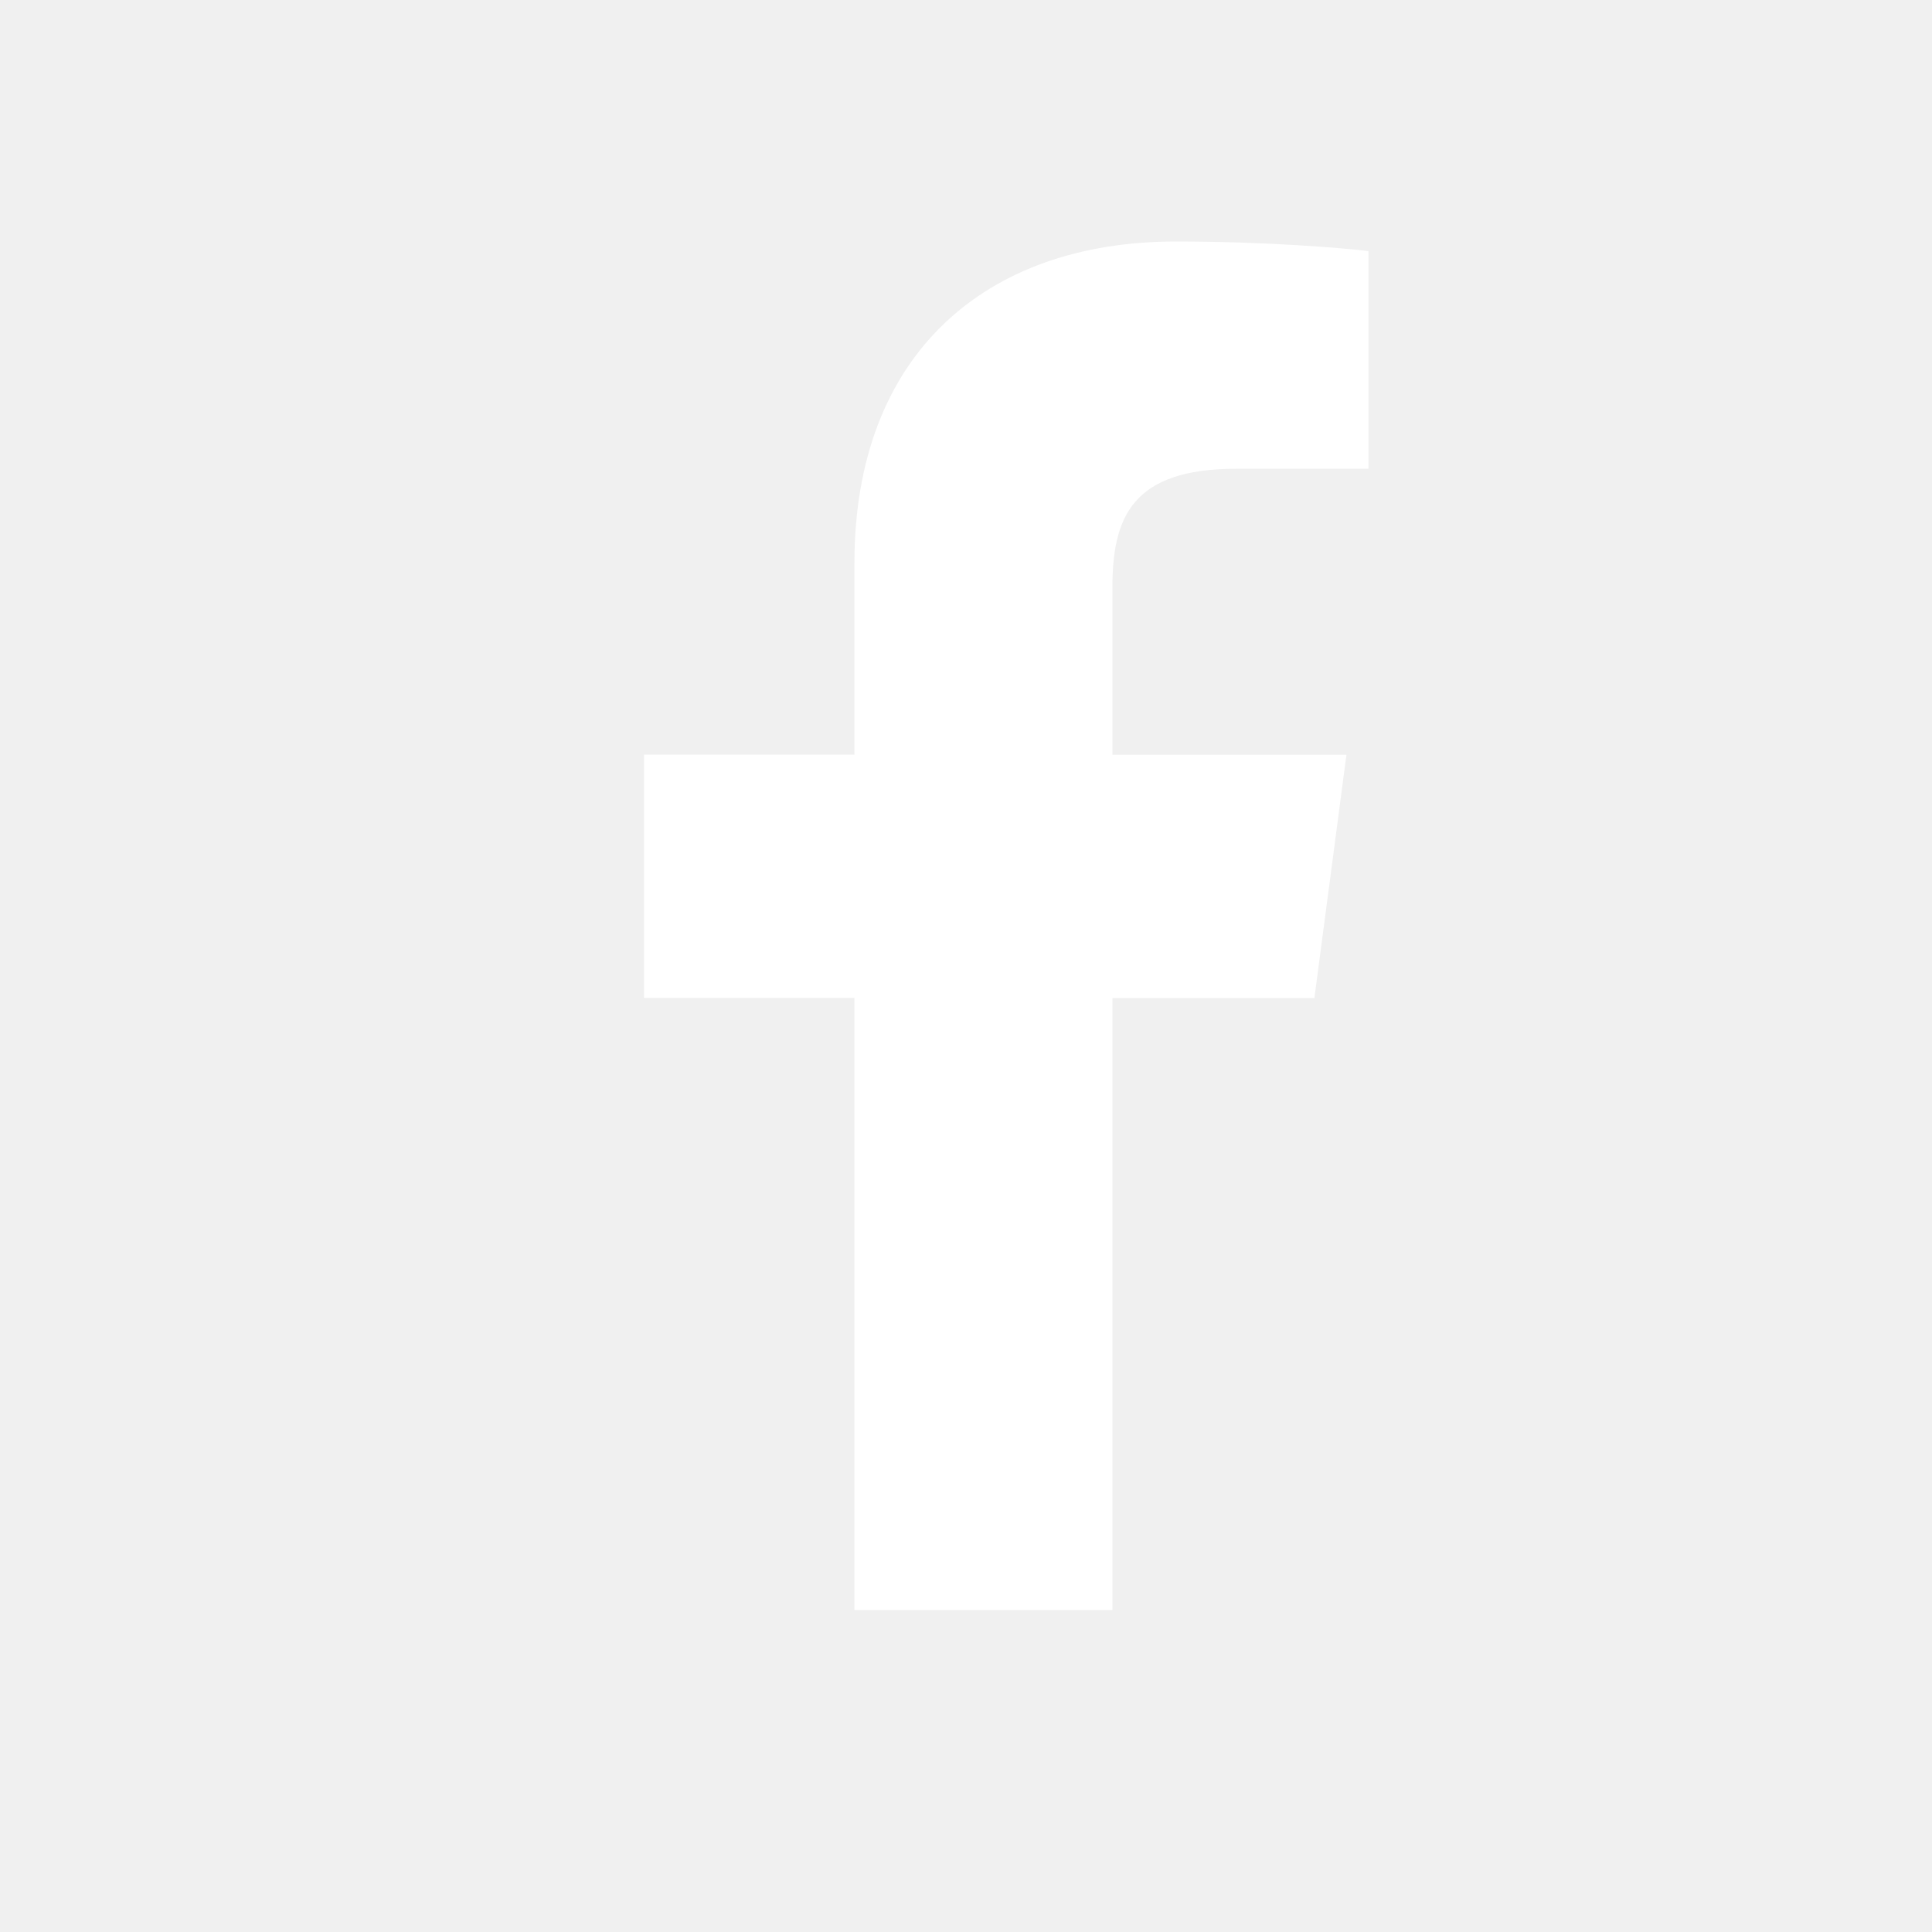
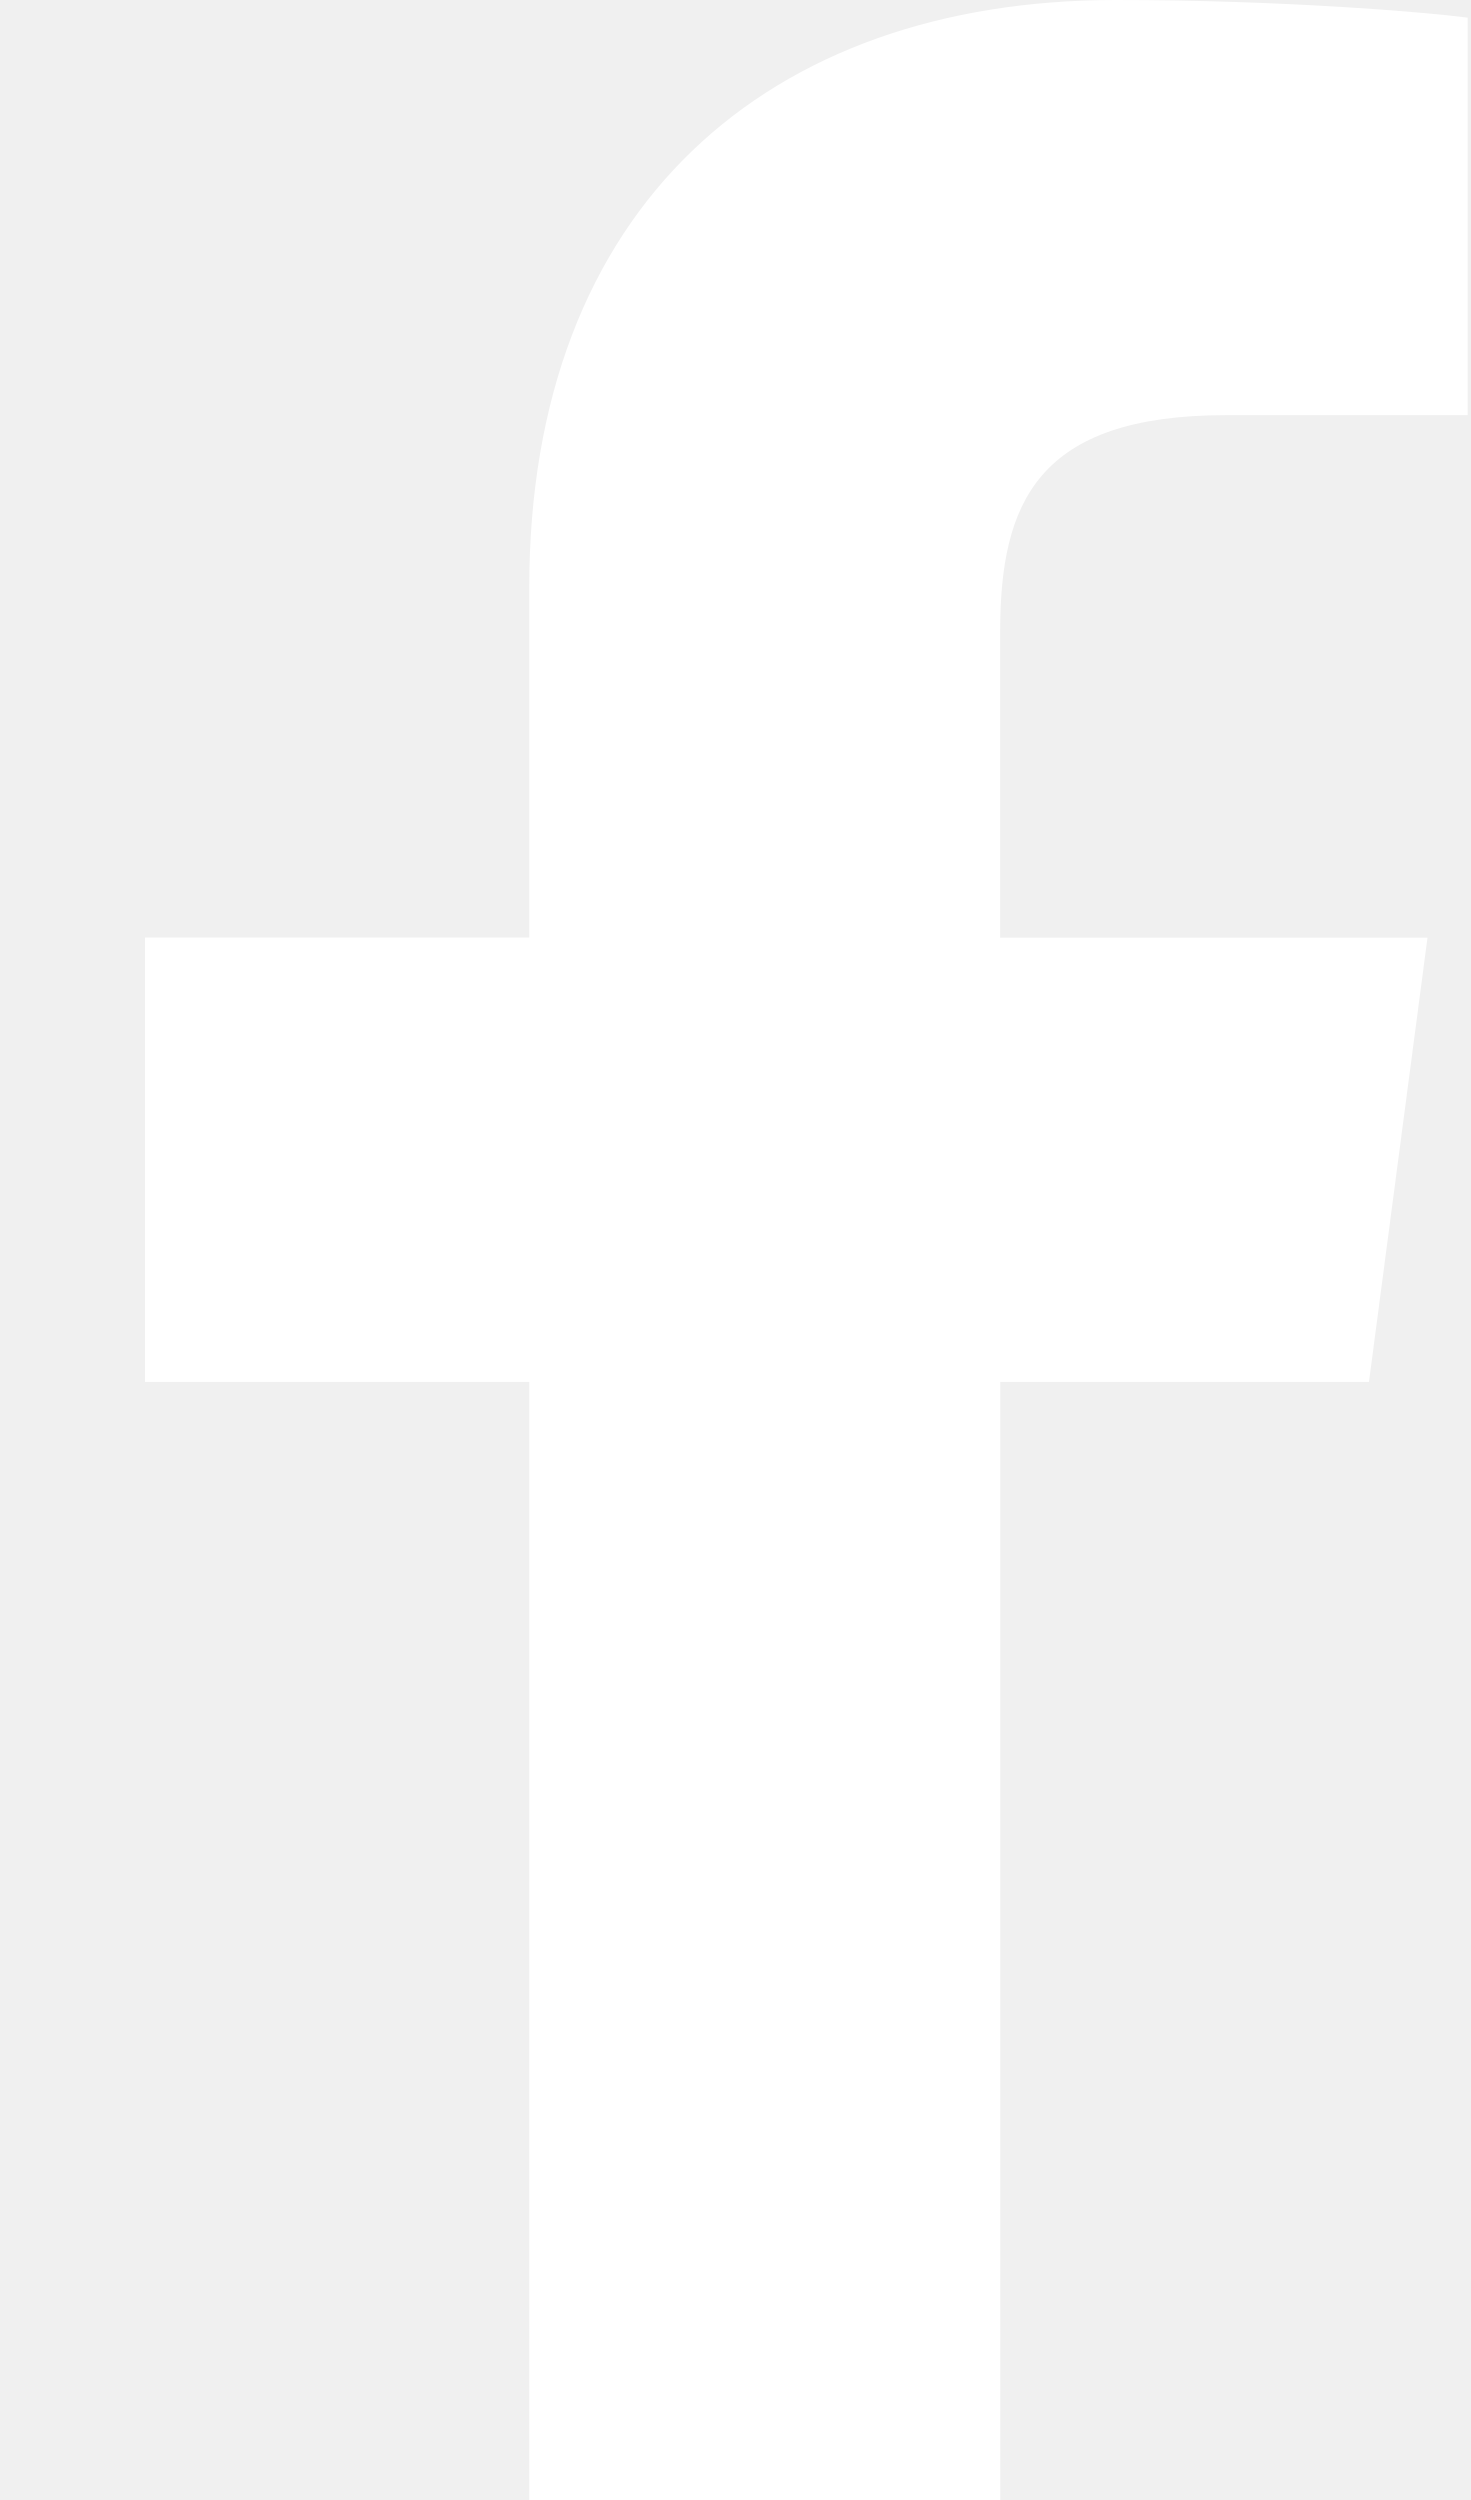
- <svg xmlns="http://www.w3.org/2000/svg" width="24" height="24" viewBox="0 0 24 24" fill="none">
-   <mask id="mask0_270_1105" style="mask-type:alpha" maskUnits="userSpaceOnUse" x="0" y="0" width="24" height="24">
-     <rect width="24" height="24" fill="#C4C4C4" />
-   </mask>
-   <g mask="url(#mask0_270_1105)">
-     <path d="M15.357 5.823H17V3.12C16.716 3.083 15.742 3 14.606 3C12.237 3 10.614 4.407 10.614 6.994V9.375H8V12.397H10.614V20H13.819V12.398H16.328L16.726 9.376H13.819V7.294C13.819 6.421 14.069 5.823 15.357 5.823Z" fill="white" />
-   </g>
+ <svg xmlns="http://www.w3.org/2000/svg" width="10" height="17" viewBox="0 0 10 17" fill="none">
+   <path d="M8.338 2.823H9.98V0.12C9.697 0.083 8.723 0 7.588 0C5.221 0 3.599 1.407 3.599 3.994V6.375H0.986V9.397H3.599V17H6.802V9.397H9.309L9.707 6.376H6.801V4.294C6.802 3.421 7.051 2.823 8.338 2.823Z" fill="white" />
</svg>
